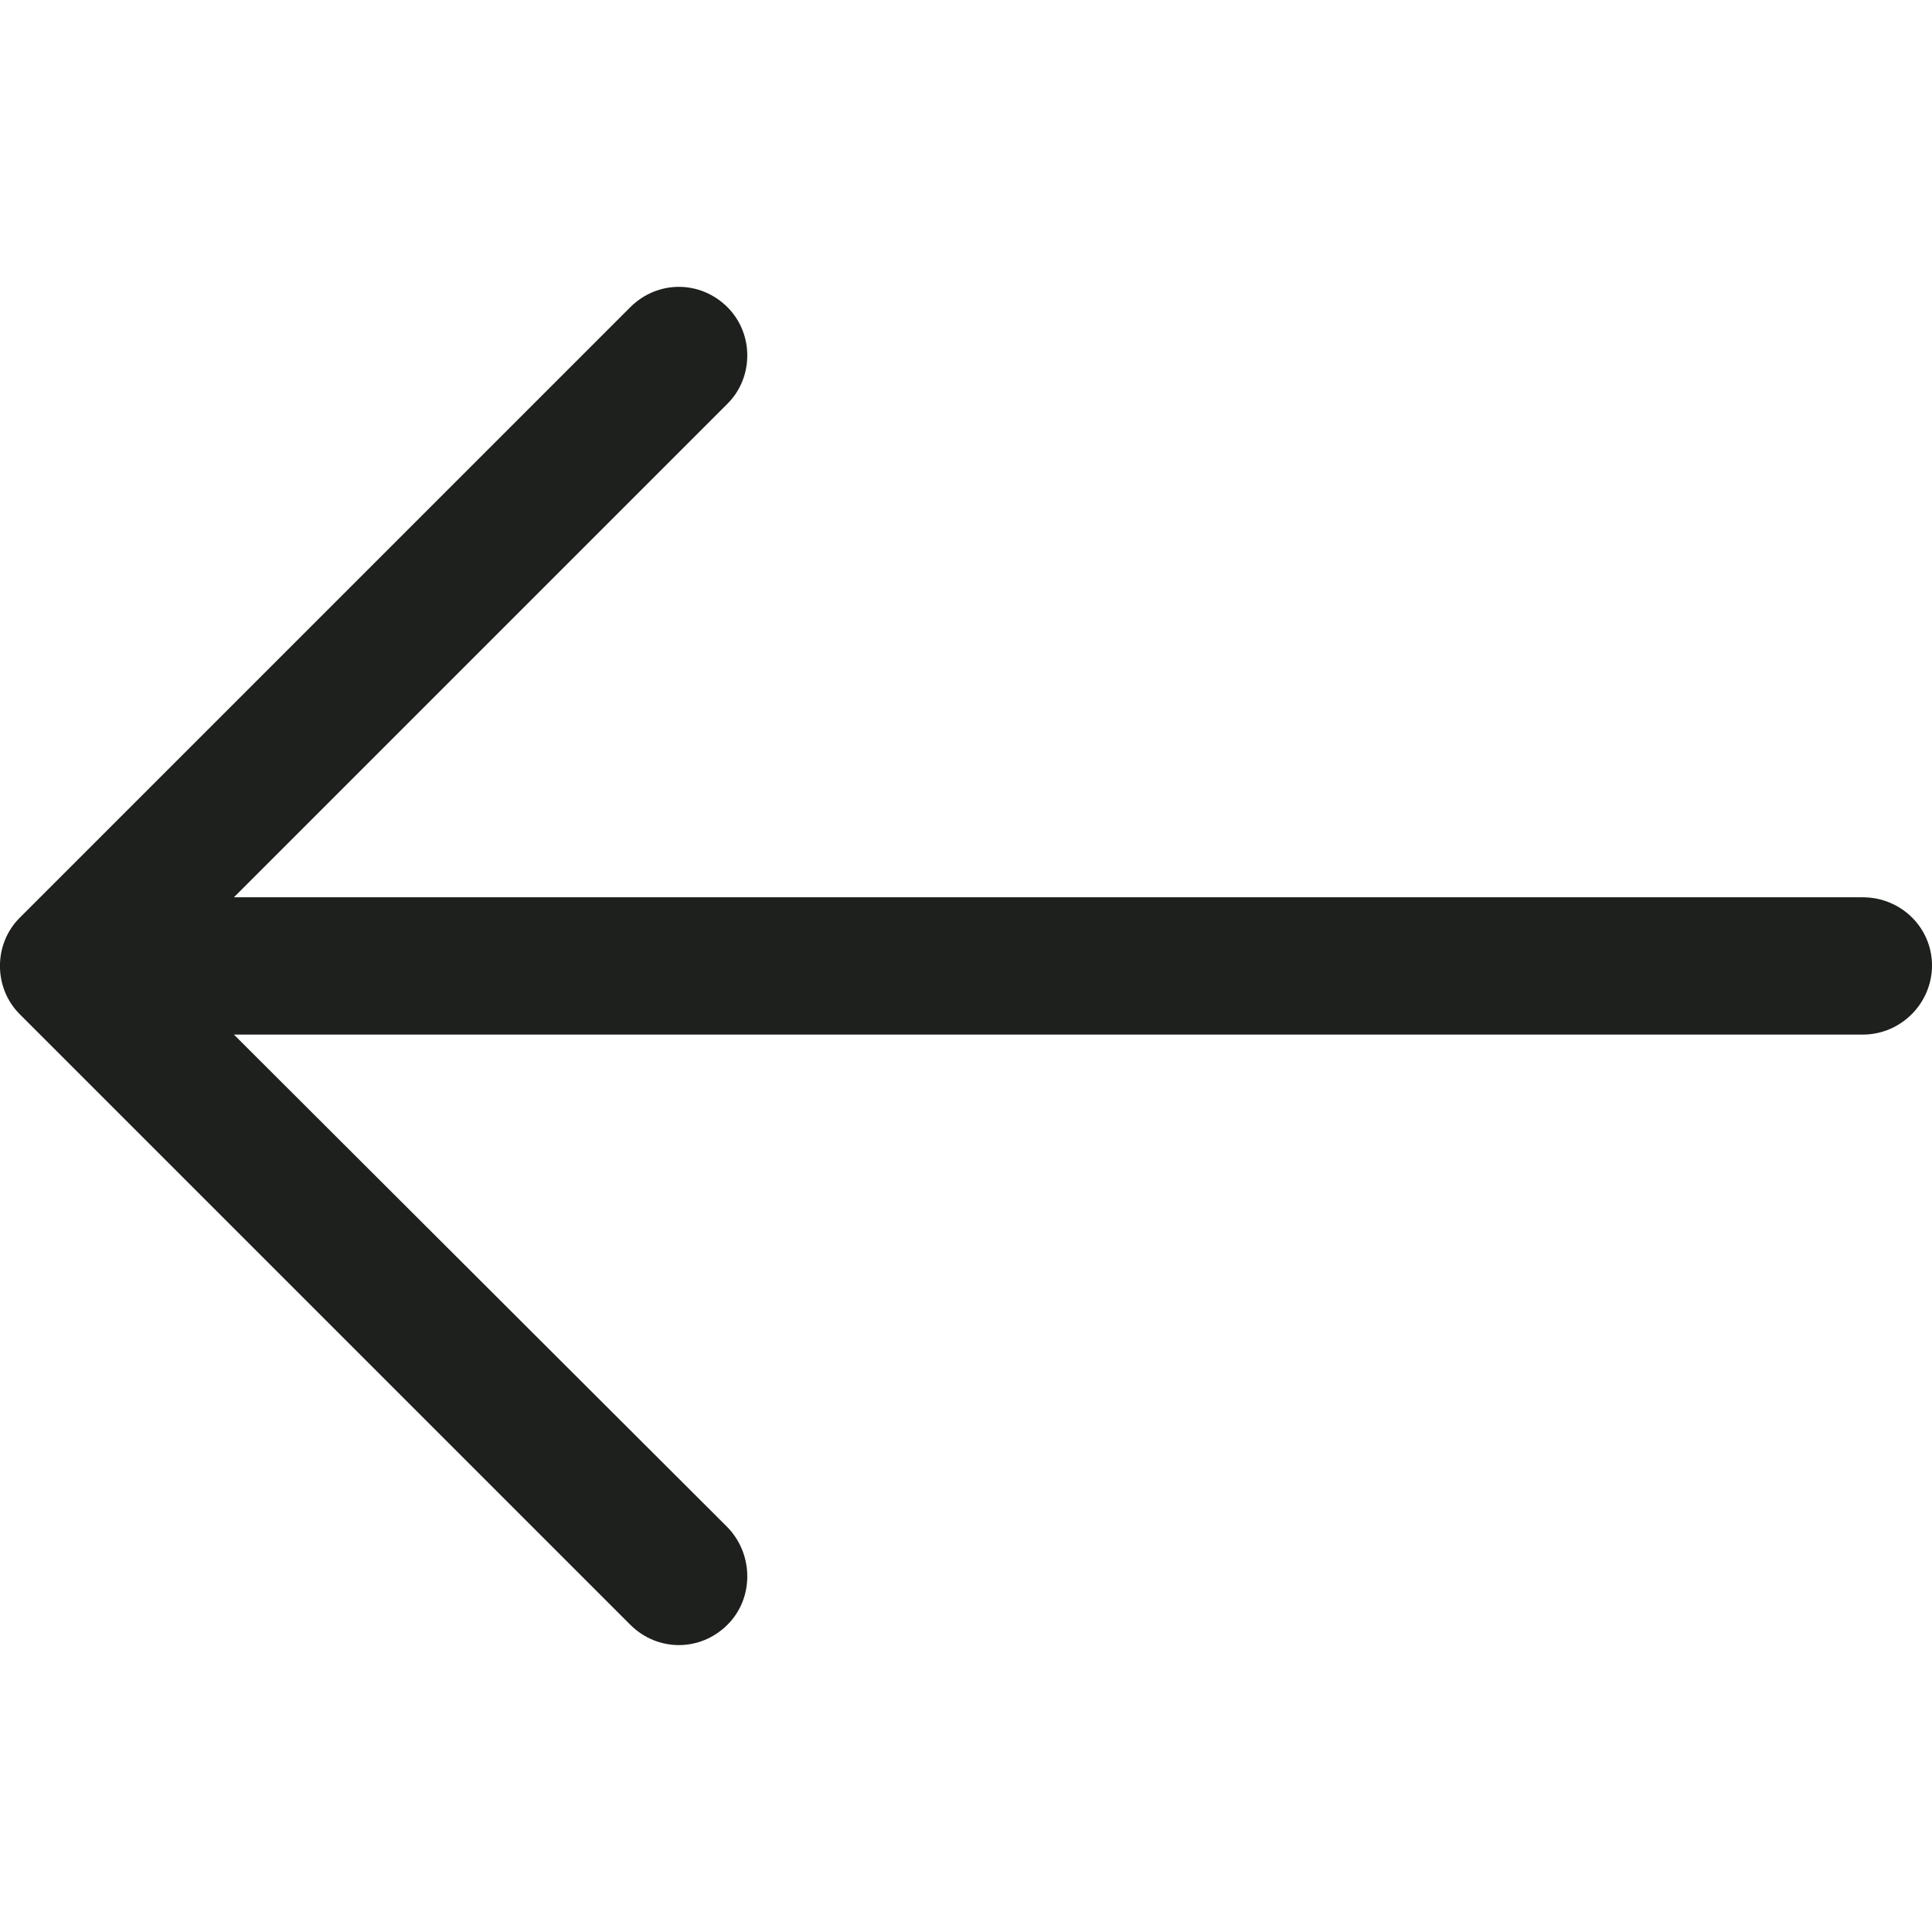
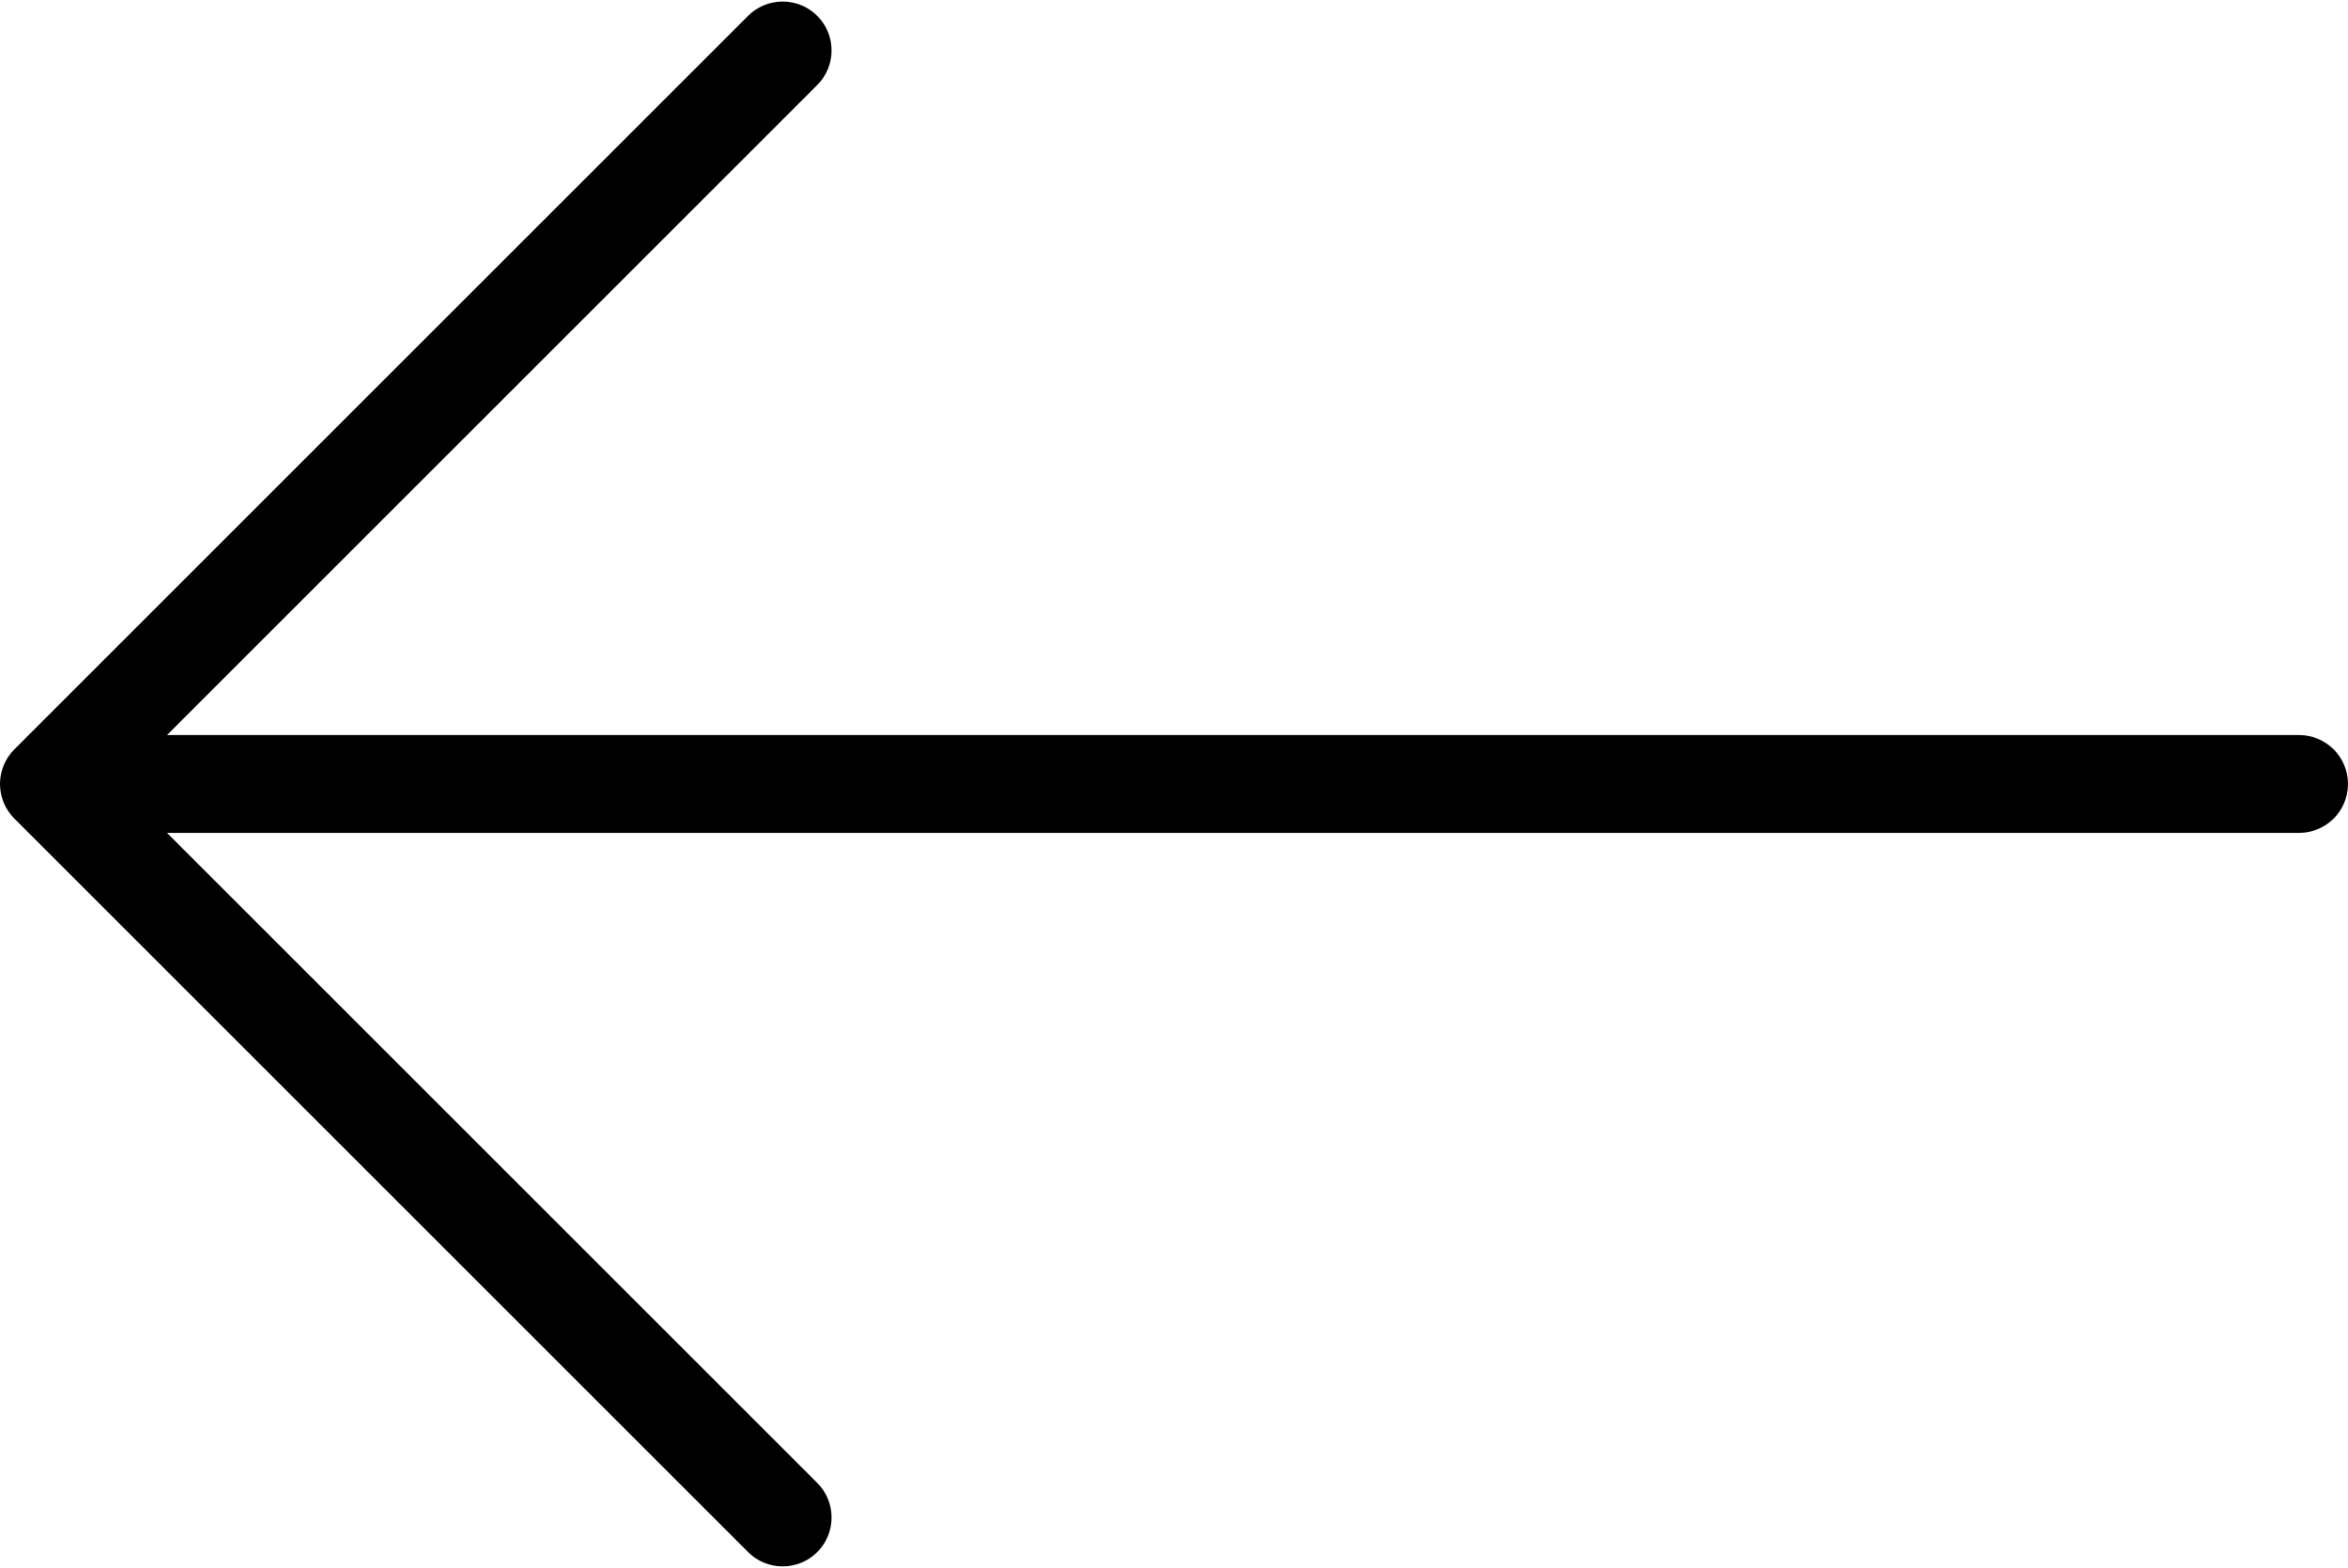
- <svg xmlns="http://www.w3.org/2000/svg" version="1.1" id="Capa_1" x="0px" y="0px" viewBox="0 0 31.494 31.494" style="enable-background:new 0 0 31.494 31.494;" xml:space="preserve">
-   <path style="fill:#1E201D;" d="M10.273,5.009c0.444-0.444,1.143-0.444,1.587,0c0.429,0.429,0.429,1.143,0,1.571l-8.047,8.047h26.554  c0.619,0,1.127,0.492,1.127,1.111c0,0.619-0.508,1.127-1.127,1.127H3.813l8.047,8.032c0.429,0.444,0.429,1.159,0,1.587  c-0.444,0.444-1.143,0.444-1.587,0l-9.952-9.952c-0.429-0.429-0.429-1.143,0-1.571L10.273,5.009z" />
-   <g>
- </g>
-   <g>
- </g>
-   <g>
- </g>
-   <g>
- </g>
-   <g>
- </g>
-   <g>
- </g>
-   <g>
- </g>
-   <g>
- </g>
-   <g>
- </g>
-   <g>
- </g>
-   <g>
- </g>
-   <g>
- </g>
-   <g>
- </g>
-   <g>
- </g>
-   <g>
- </g>
+ <svg xmlns="http://www.w3.org/2000/svg" width="512px" height="342px" viewBox="0 0 512 342" version="1.1">
+   <g id="Page-1" stroke="none" stroke-width="1" fill="none" fill-rule="evenodd">
+     <g id="icon_arrow_right" transform="translate(256, 171) rotate(-180) translate(-256, -171) " fill="#000000" fill-rule="nonzero">
+       <path d="M508.875,163.458 L348.875,3.458 C344.708,-0.709 337.958,-0.709 333.792,3.458 C329.625,7.625 329.625,14.375 333.792,18.541 L475.584,160.333 L10.667,160.333 C4.771,160.333 0,165.104 0,171 C0,176.896 4.771,181.667 10.667,181.667 L475.584,181.667 L333.792,323.458 C329.625,327.625 329.625,334.375 333.792,338.541 C335.875,340.624 338.605,341.666 341.334,341.666 C344.063,341.666 346.792,340.624 348.876,338.541 L508.876,178.541 C513.042,174.375 513.042,167.625 508.875,163.458 Z" id="Path" />
+     </g>
+   </g>
</svg>
